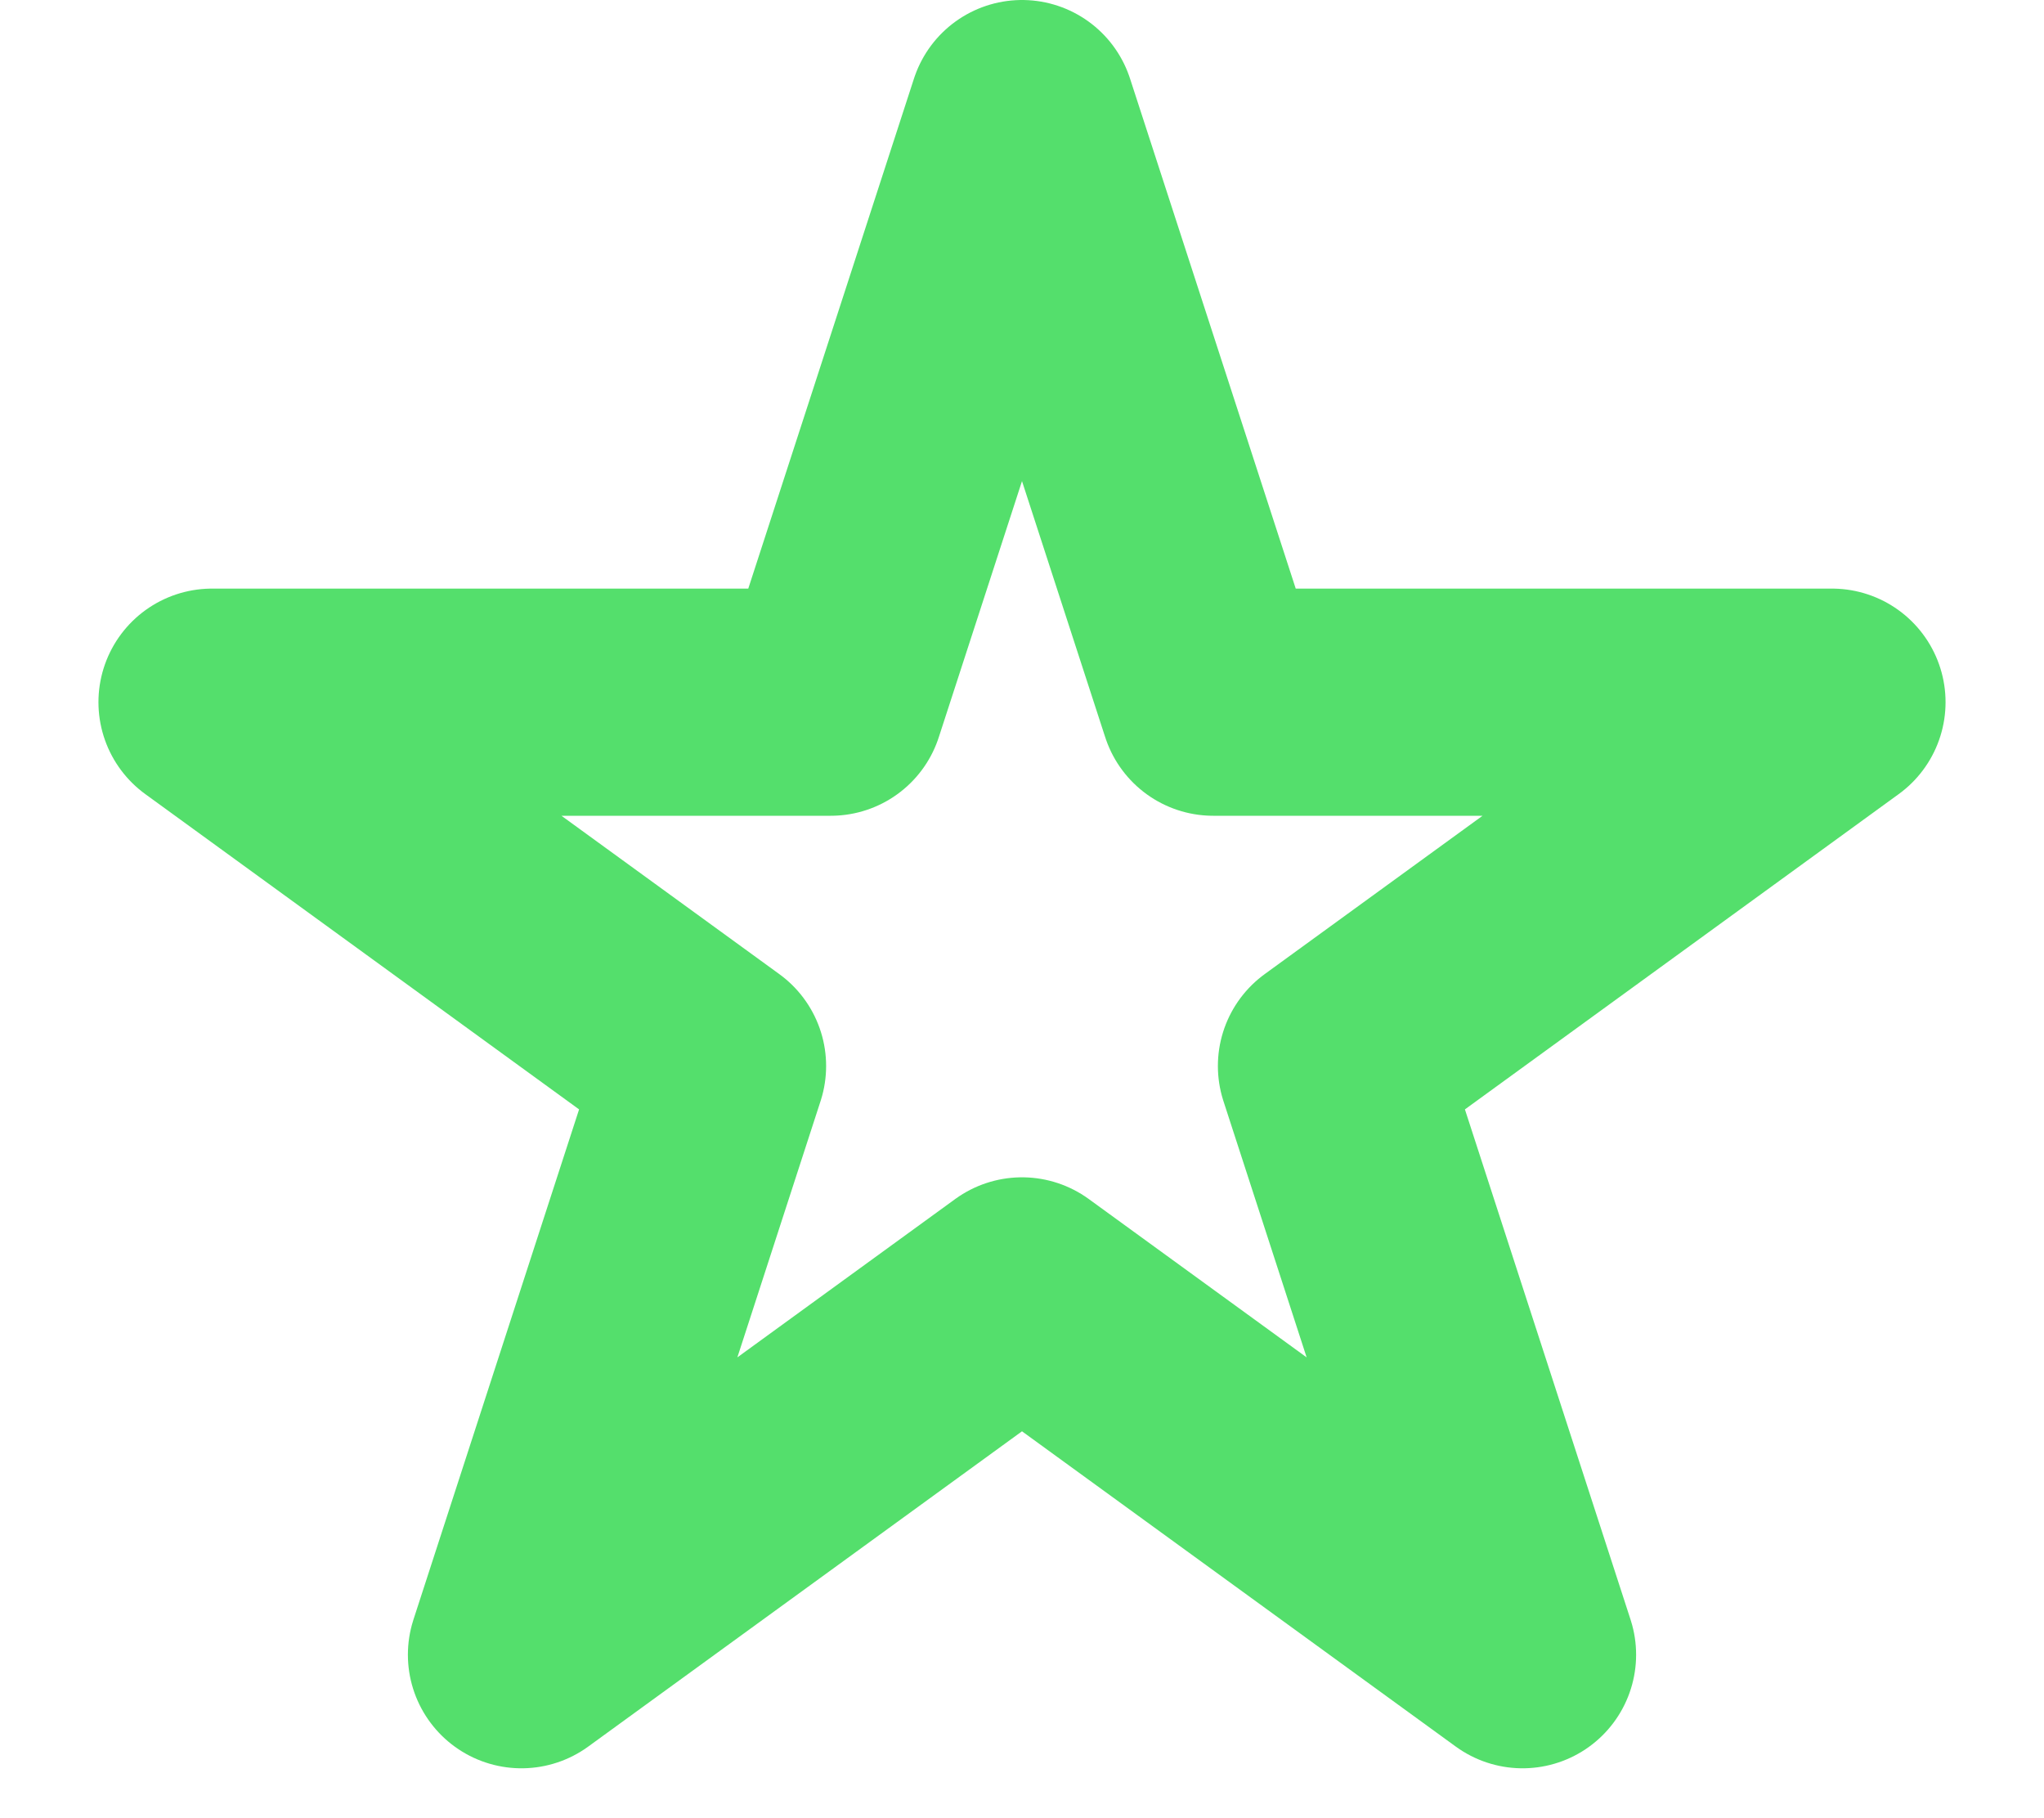
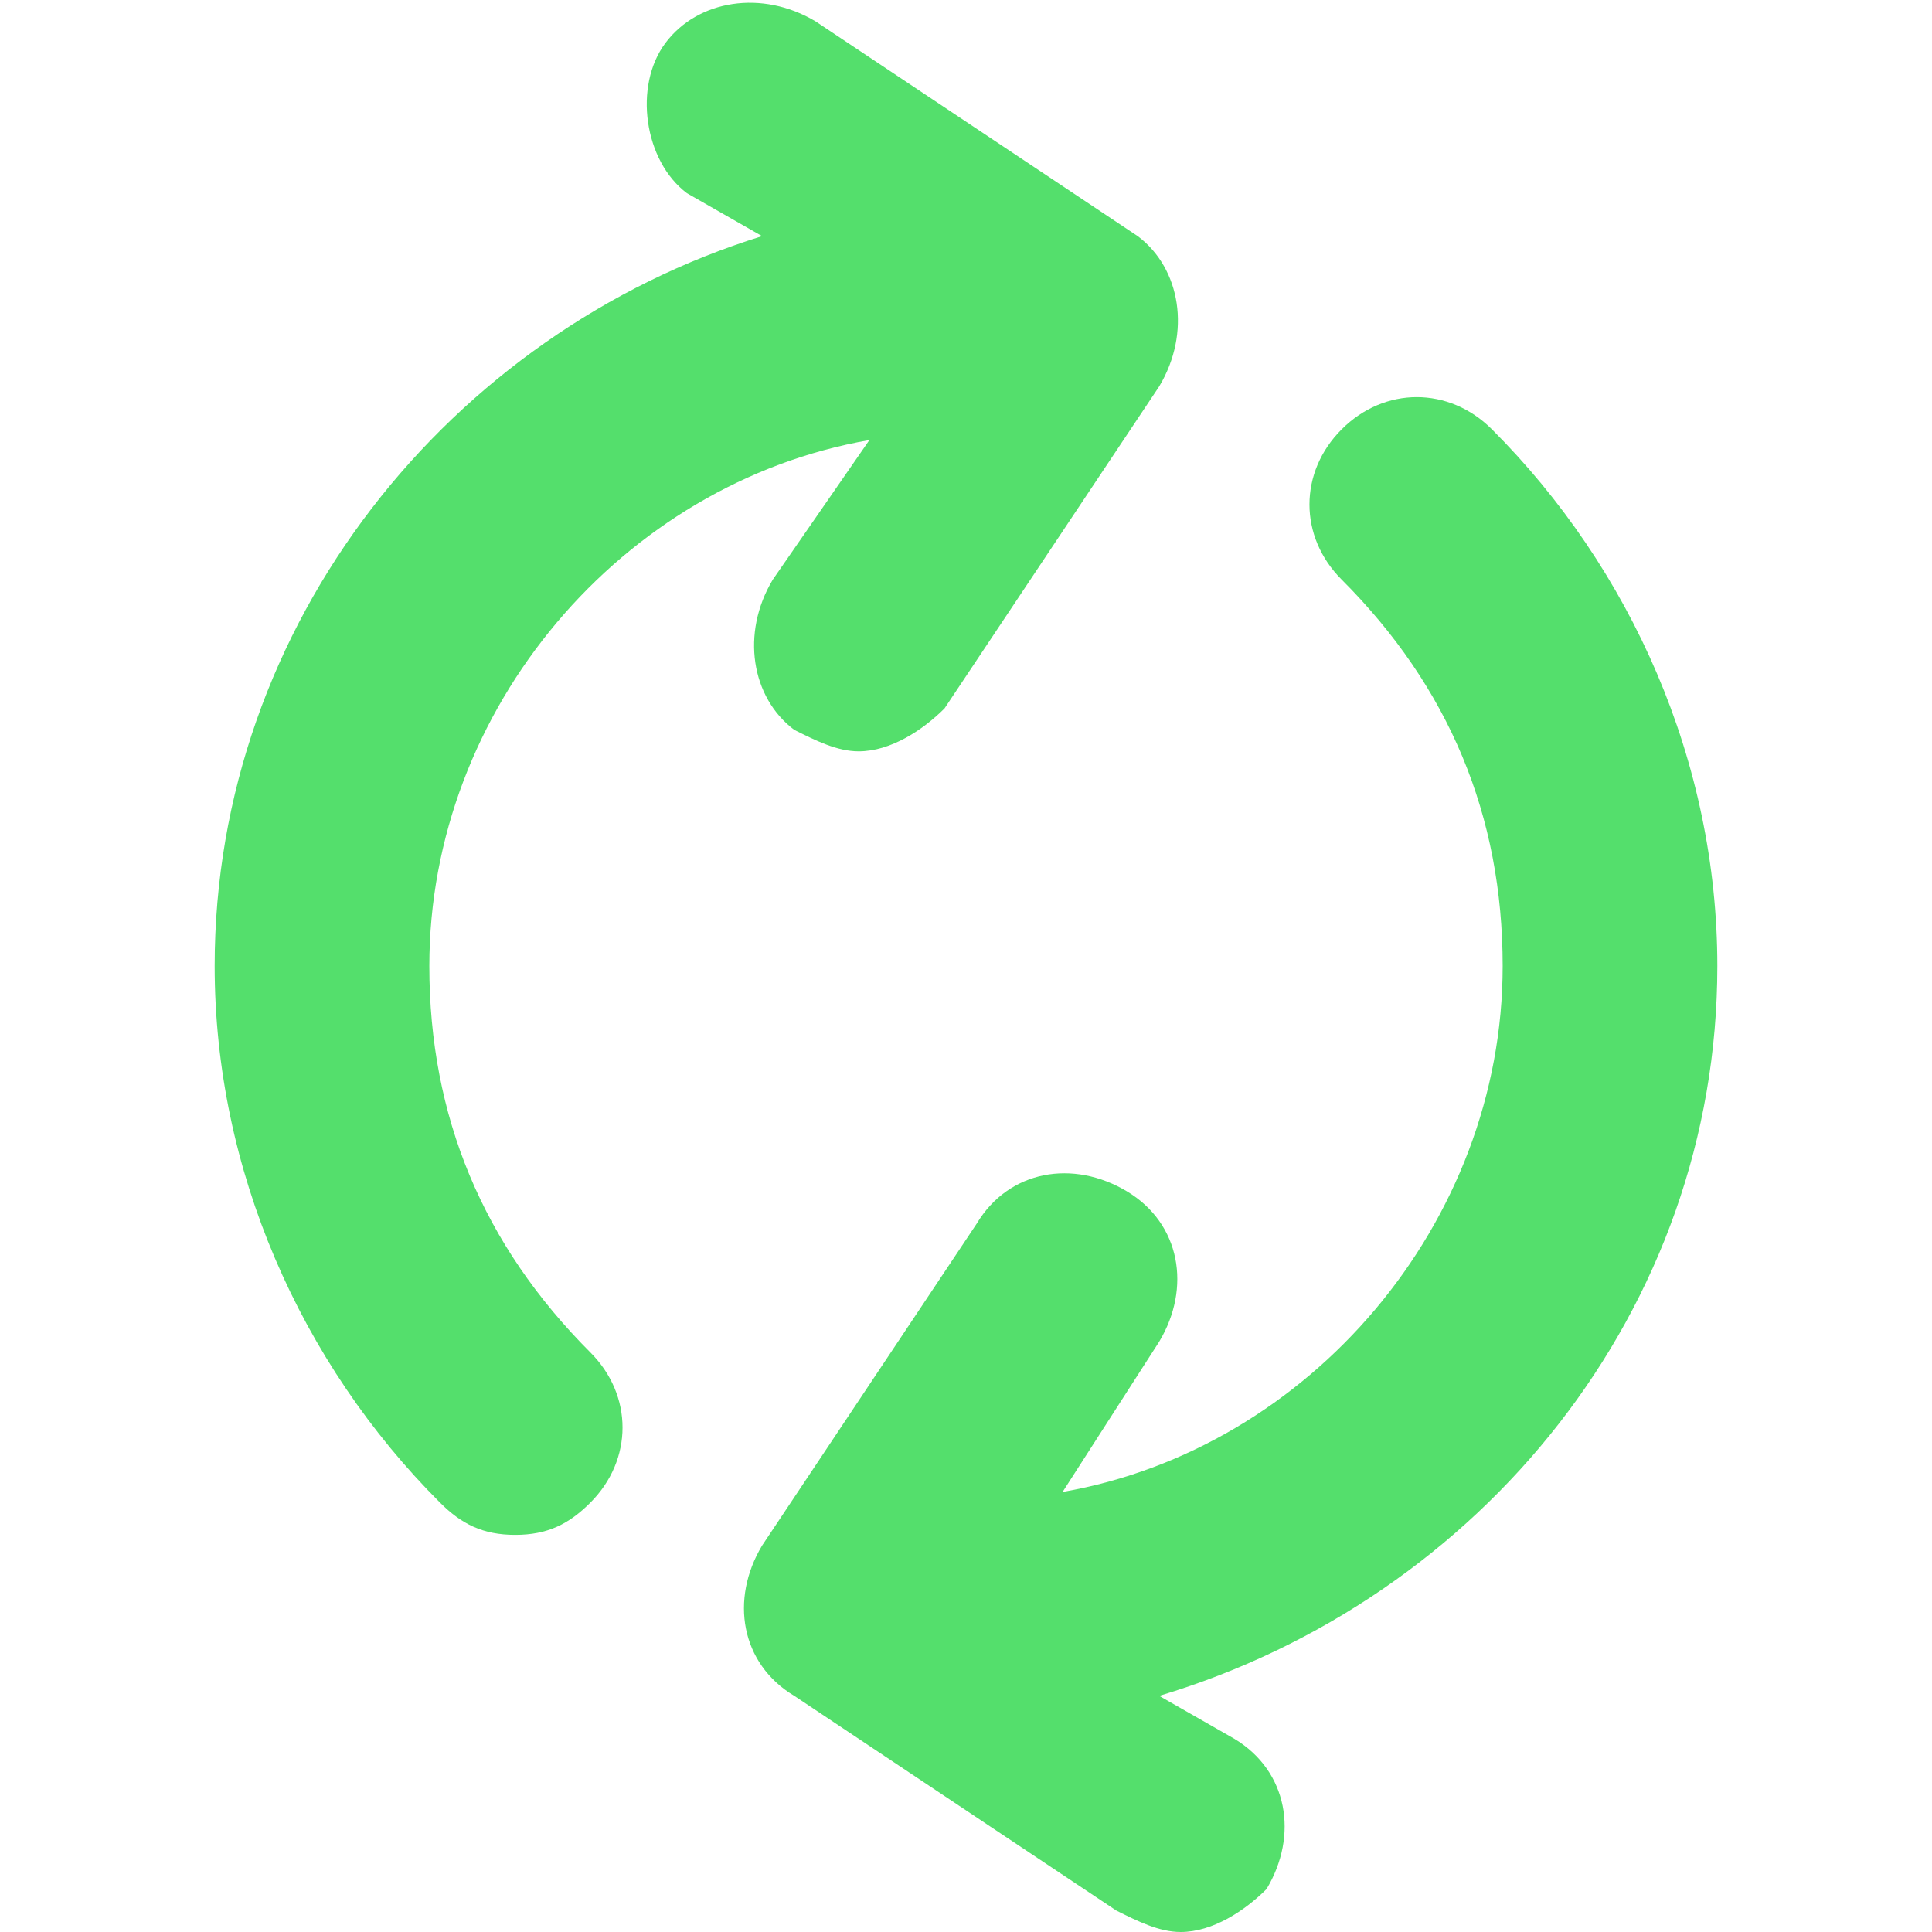
- <svg xmlns="http://www.w3.org/2000/svg" width="18" height="16" viewBox="0 0 18 16" fill="none">
-   <path d="M9 1L10.684 6.182H16.133L11.725 9.385L13.408 14.568L9 11.365L4.592 14.568L6.275 9.385L1.867 6.182H7.316L9 1Z" stroke="#54DF6C" stroke-width="2" stroke-linecap="round" stroke-linejoin="round" />
+ <svg xmlns="http://www.w3.org/2000/svg" version="1.1" id="Layer_1" x="0px" y="0px" viewBox="0 0 18 18" style="enable-background:new 0 0 18 18;" xml:space="preserve">
+   <style type="text/css">
+ 	.st0{fill:#54DF6C;}
+ </style>
+   <g>
+     <path class="st0" d="M4,9c0-2.4,1.8-4.5,4.1-4.9L7.2,5.4C6.9,5.9,7,6.5,7.4,6.8C7.6,6.9,7.8,7,8,7c0.3,0,0.6-0.2,0.8-0.4l2-3   c0.3-0.5,0.2-1.1-0.2-1.4l-3-2C7.1-0.1,6.5,0,6.2,0.4S6,1.5,6.4,1.8l0.7,0.4C4.2,3.1,2,5.8,2,9c0,1.9,0.8,3.7,2.1,5   c0.2,0.2,0.4,0.3,0.7,0.3c0.3,0,0.5-0.1,0.7-0.3c0.4-0.4,0.4-1,0-1.4C4.5,11.6,4,10.4,4,9z" />
+     <path class="st0" d="M16,9c0-1.9-0.8-3.7-2.1-5c-0.4-0.4-1-0.4-1.4,0s-0.4,1,0,1.4c1,1,1.5,2.2,1.5,3.6c0,2.4-1.8,4.5-4.1,4.9   l0.9-1.4c0.3-0.5,0.2-1.1-0.3-1.4c-0.5-0.3-1.1-0.2-1.4,0.3l-2,3c-0.3,0.5-0.2,1.1,0.3,1.4l3,2c0.2,0.1,0.4,0.2,0.6,0.2   c0.3,0,0.6-0.2,0.8-0.4c0.3-0.5,0.2-1.1-0.3-1.4l-0.7-0.4C13.8,14.9,16,12.2,16,9z" />
+   </g>
</svg>
